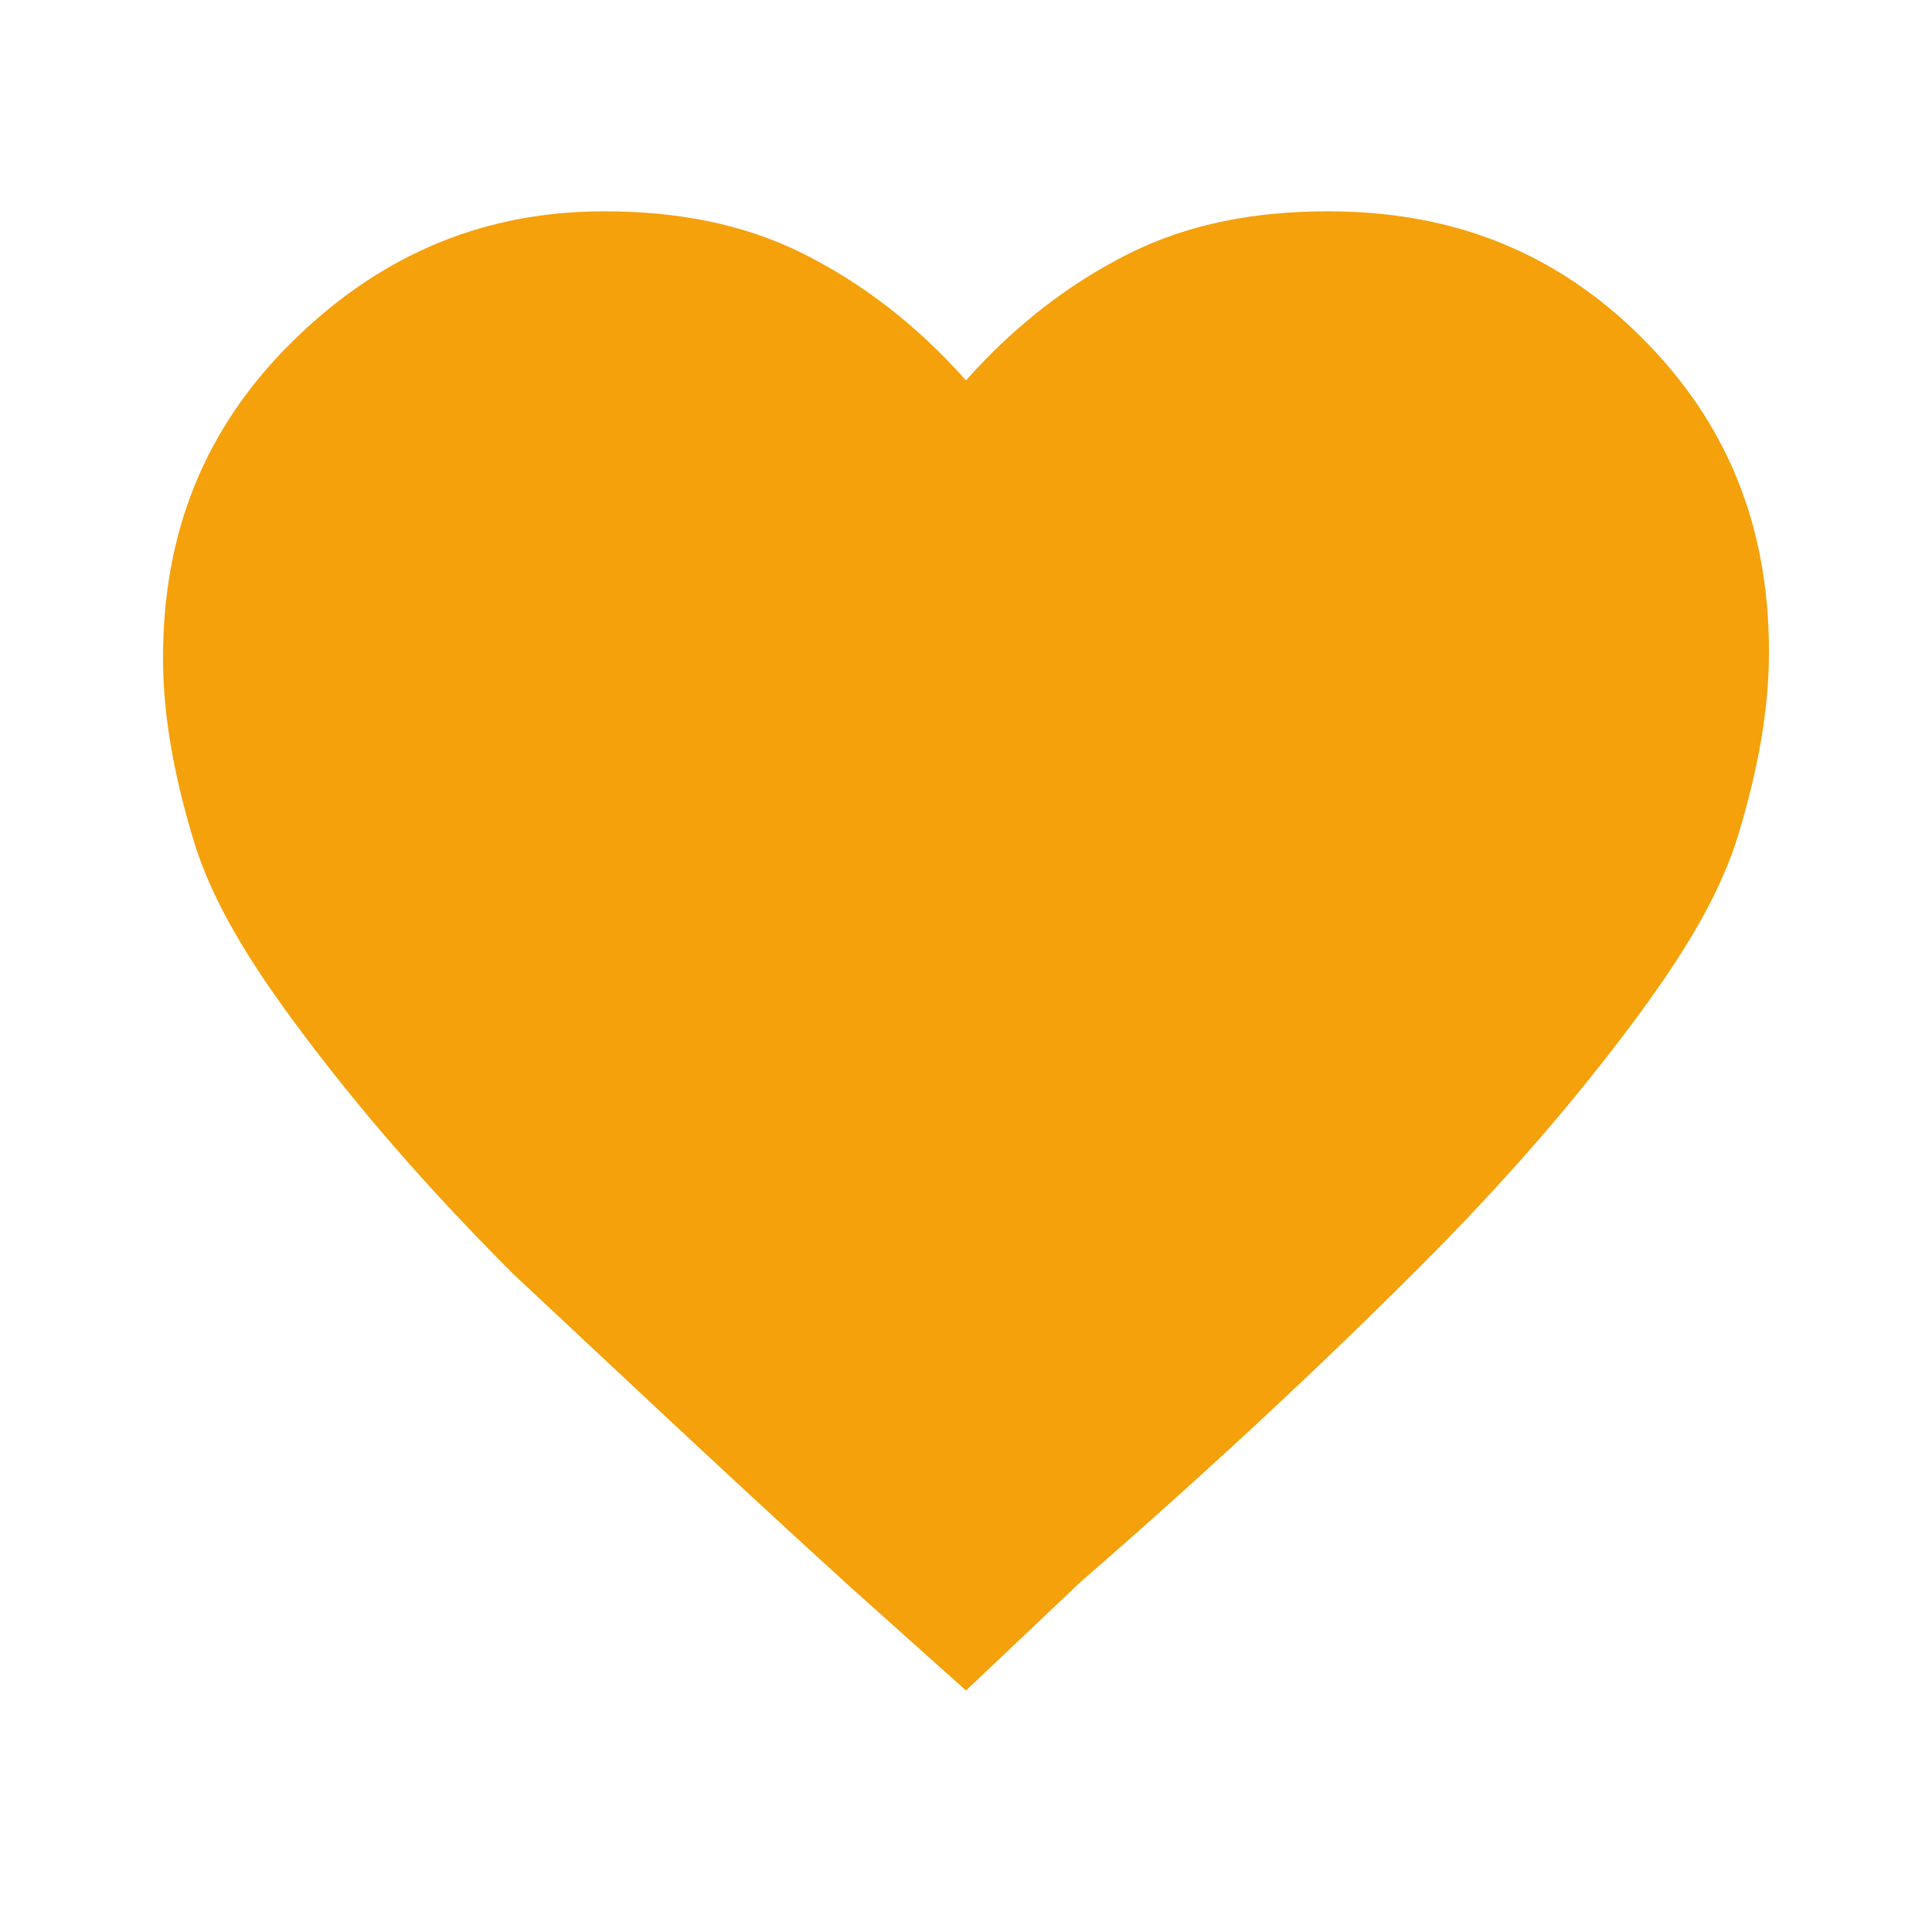
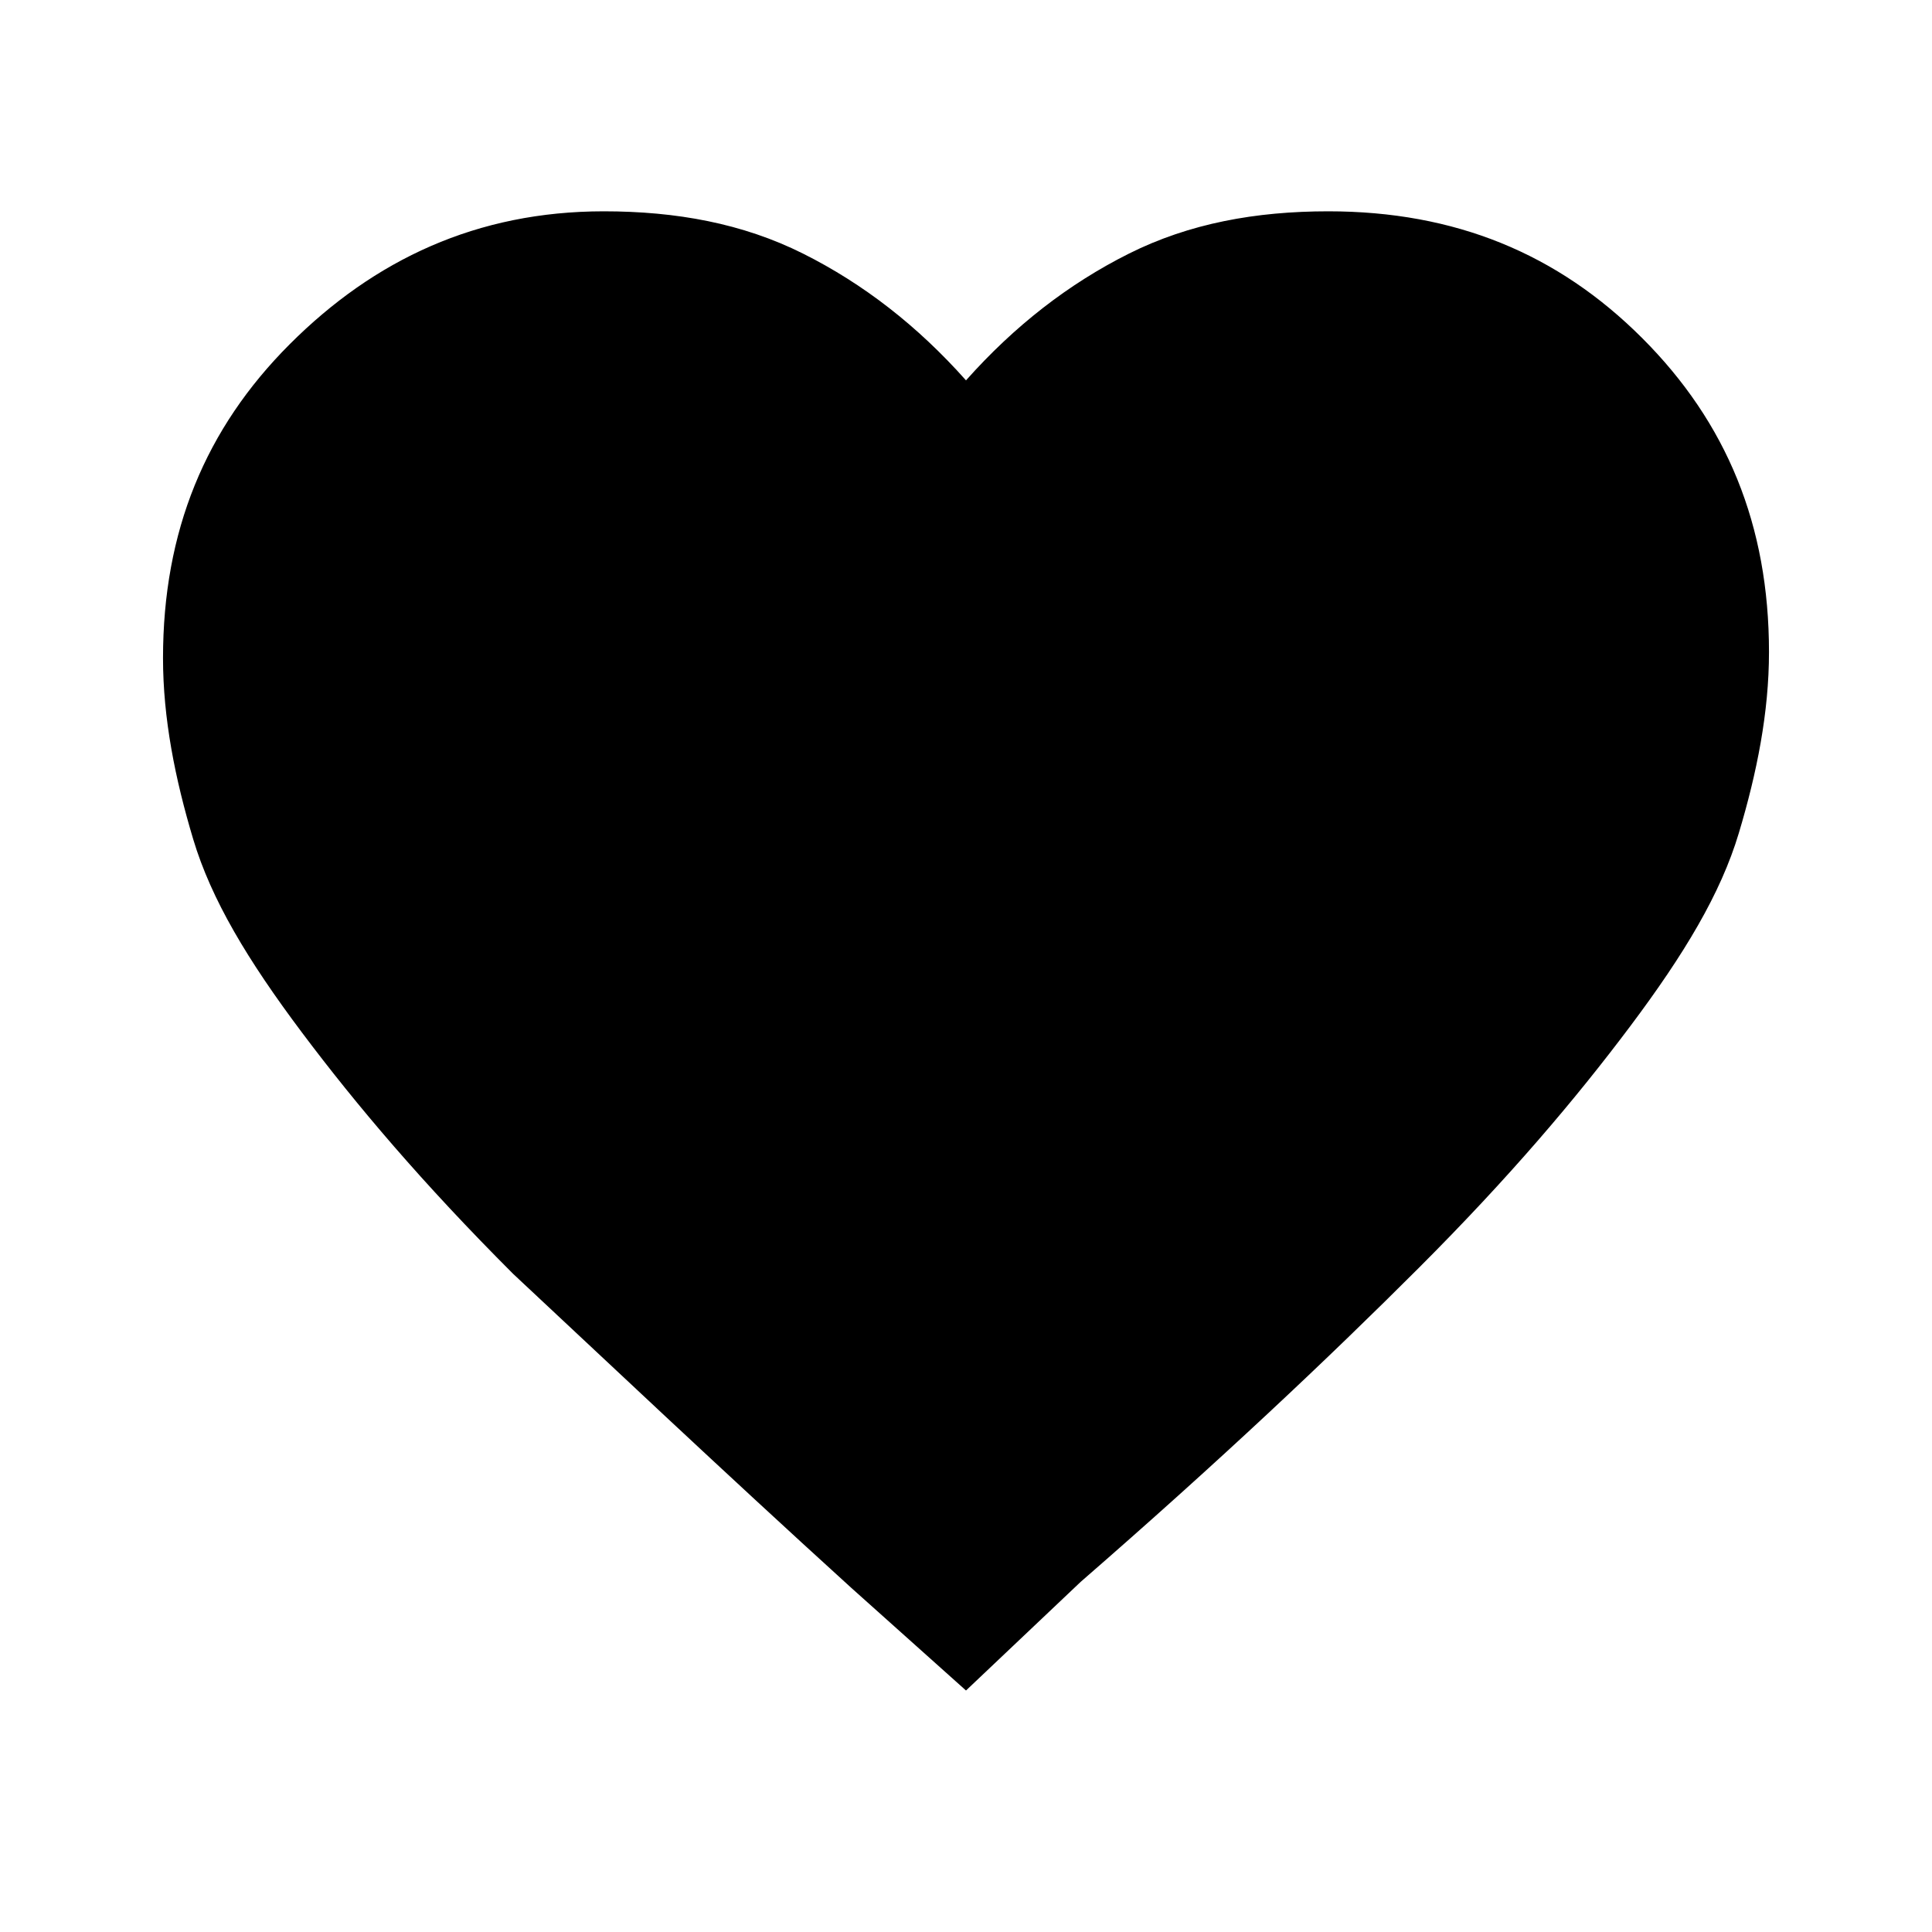
<svg xmlns="http://www.w3.org/2000/svg" version="1.1" id="Layer_1" x="0px" y="0px" viewBox="0 0 32 32" style="enable-background:new 0 0 32 32;" xml:space="preserve">
  <style type="text/css">
	.st0{fill:#F4A10C;}
</style>
-   <path class="st0" d="M16,28l-1.9-1.7c-2.2-2-4.1-3.8-5.6-5.2c-1.5-1.5-2.6-2.8-3.5-4c-0.9-1.2-1.5-2.2-1.8-3.2s-0.5-2-0.5-3  c0-2.1,0.7-3.8,2.1-5.2S7.9,3.5,10,3.5c1.2,0,2.3,0.2,3.3,0.7s1.9,1.2,2.7,2.1c0.8-0.9,1.7-1.6,2.7-2.1c1-0.5,2.1-0.7,3.3-0.7  c2.1,0,3.8,0.7,5.2,2.1c1.4,1.4,2.1,3.1,2.1,5.2c0,1-0.2,2-0.5,3s-0.9,2-1.8,3.2c-0.9,1.2-2,2.5-3.5,4s-3.3,3.2-5.6,5.2L16,28z" />
+   <path className="st0" d="M16,28l-1.9-1.7c-2.2-2-4.1-3.8-5.6-5.2c-1.5-1.5-2.6-2.8-3.5-4c-0.9-1.2-1.5-2.2-1.8-3.2s-0.5-2-0.5-3  c0-2.1,0.7-3.8,2.1-5.2S7.9,3.5,10,3.5c1.2,0,2.3,0.2,3.3,0.7s1.9,1.2,2.7,2.1c0.8-0.9,1.7-1.6,2.7-2.1c1-0.5,2.1-0.7,3.3-0.7  c2.1,0,3.8,0.7,5.2,2.1c1.4,1.4,2.1,3.1,2.1,5.2c0,1-0.2,2-0.5,3s-0.9,2-1.8,3.2c-0.9,1.2-2,2.5-3.5,4s-3.3,3.2-5.6,5.2L16,28z" />
</svg>
